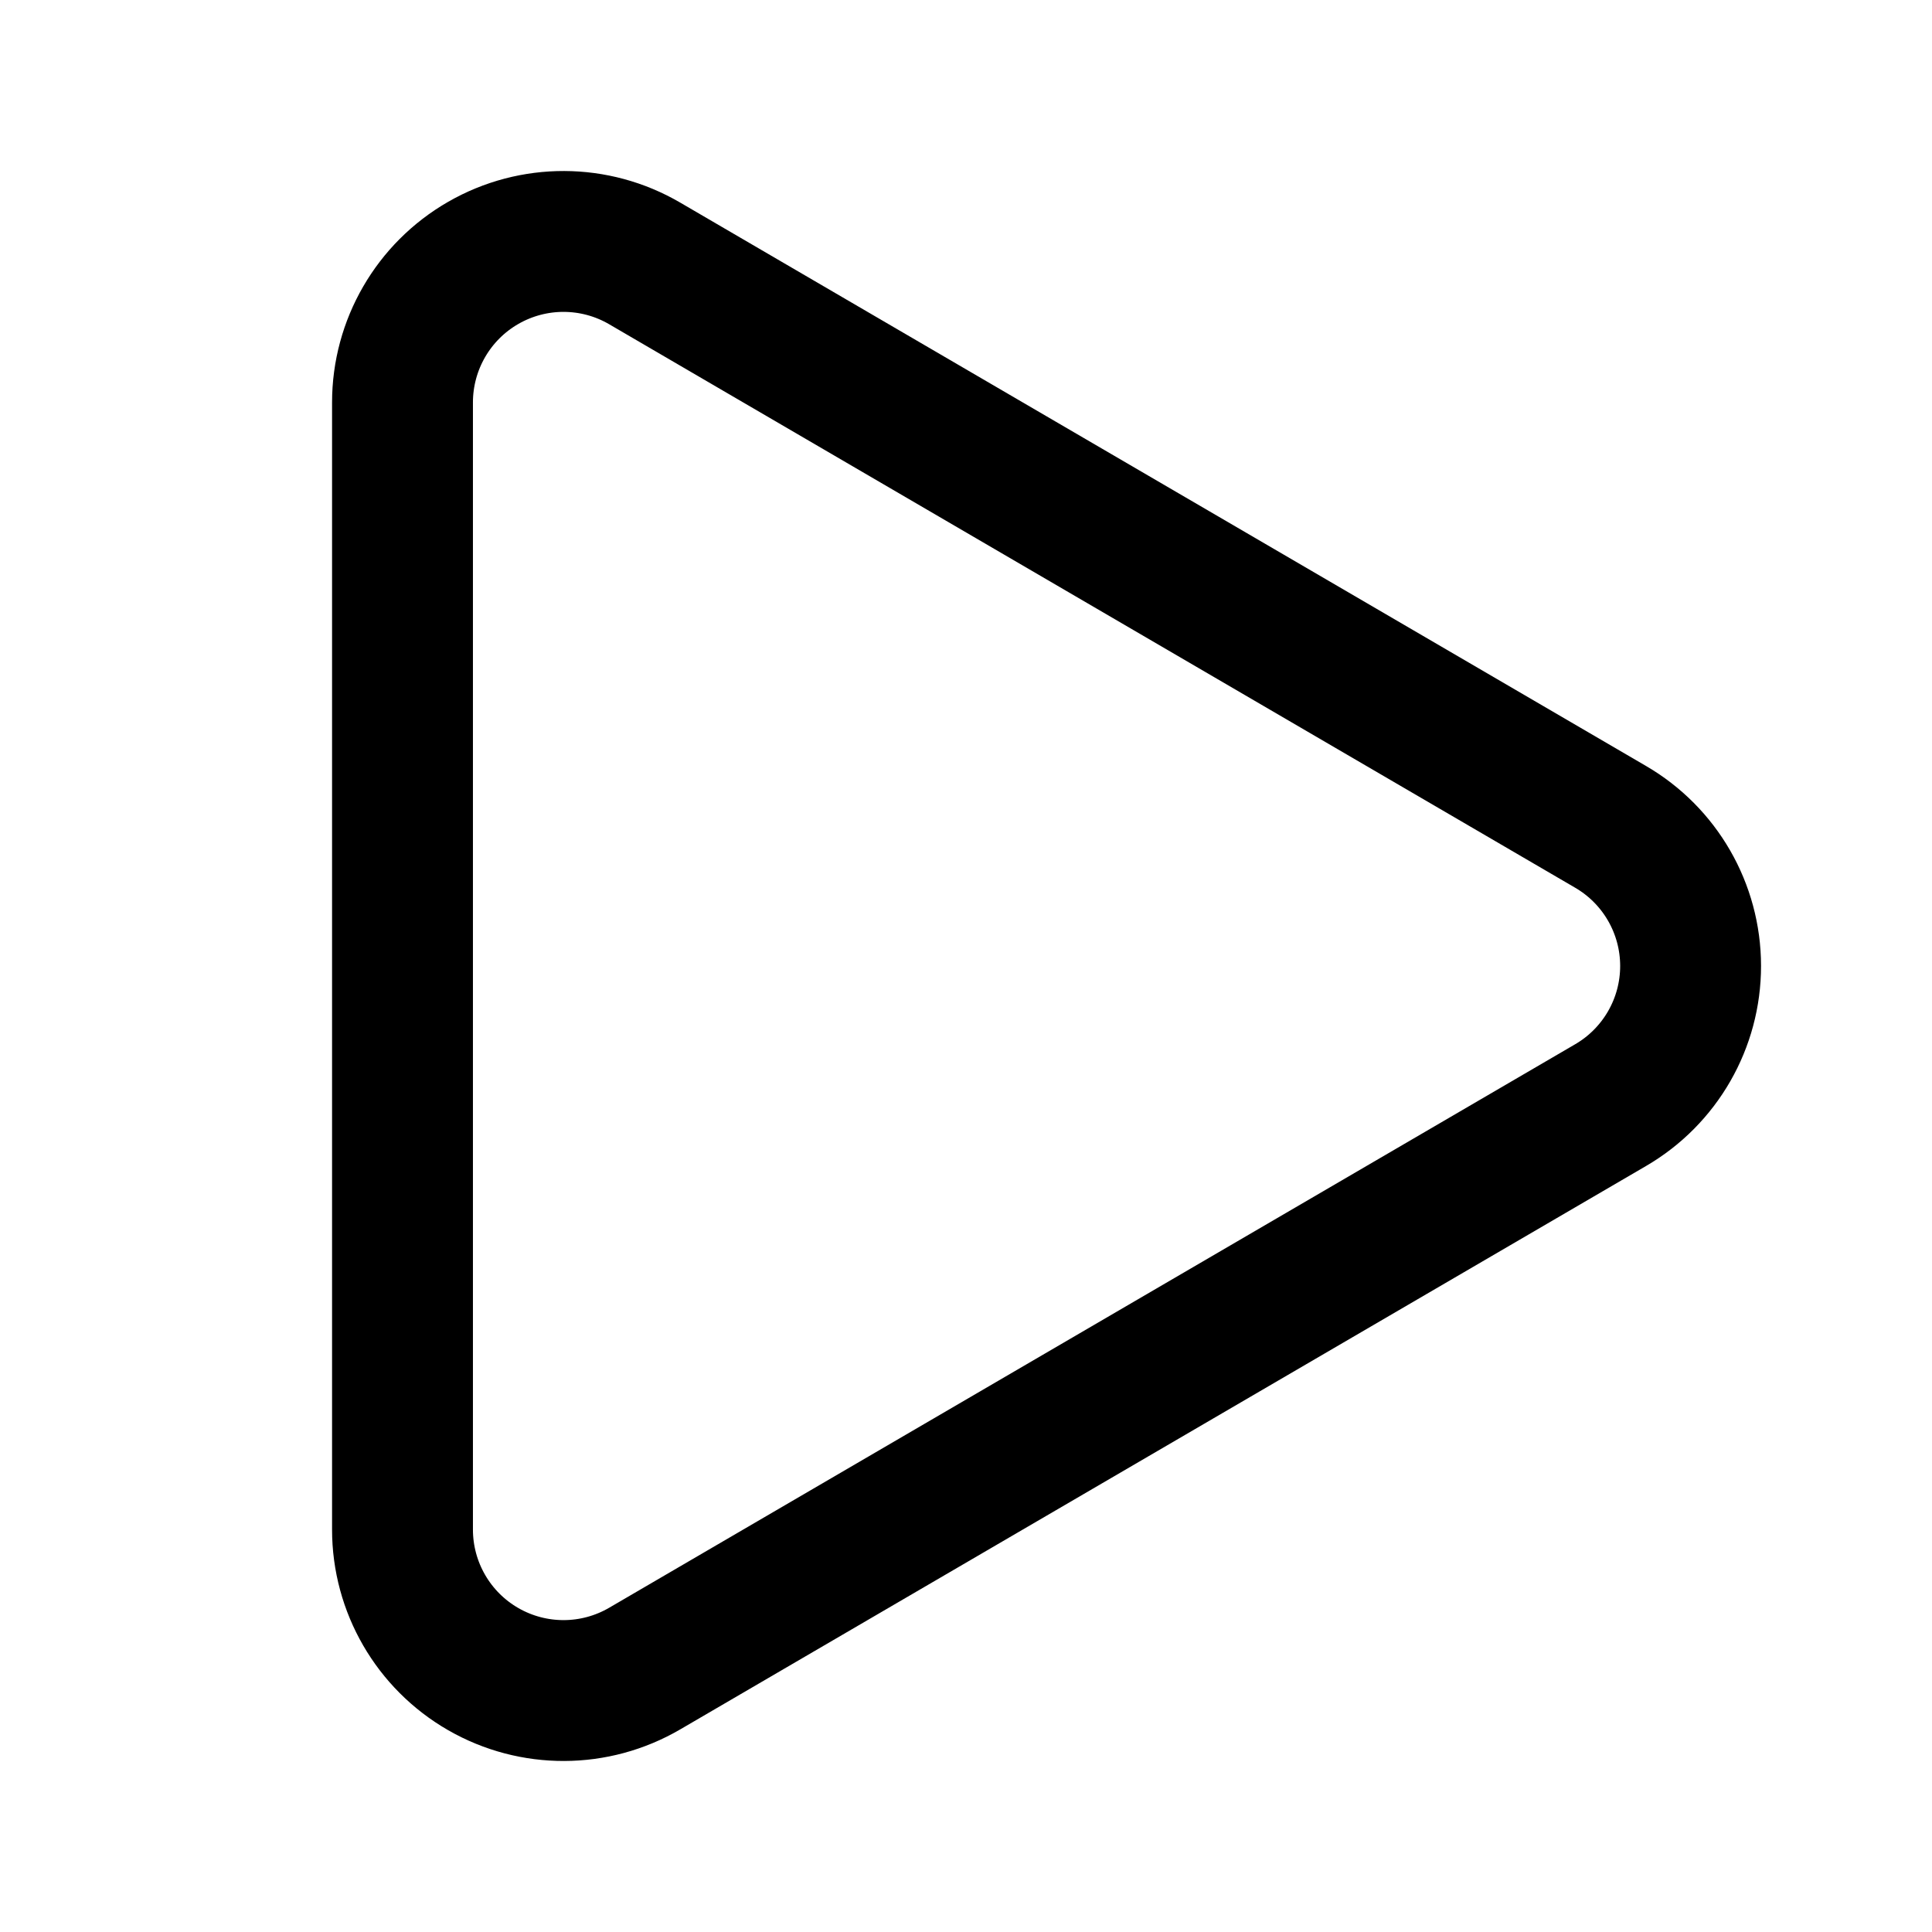
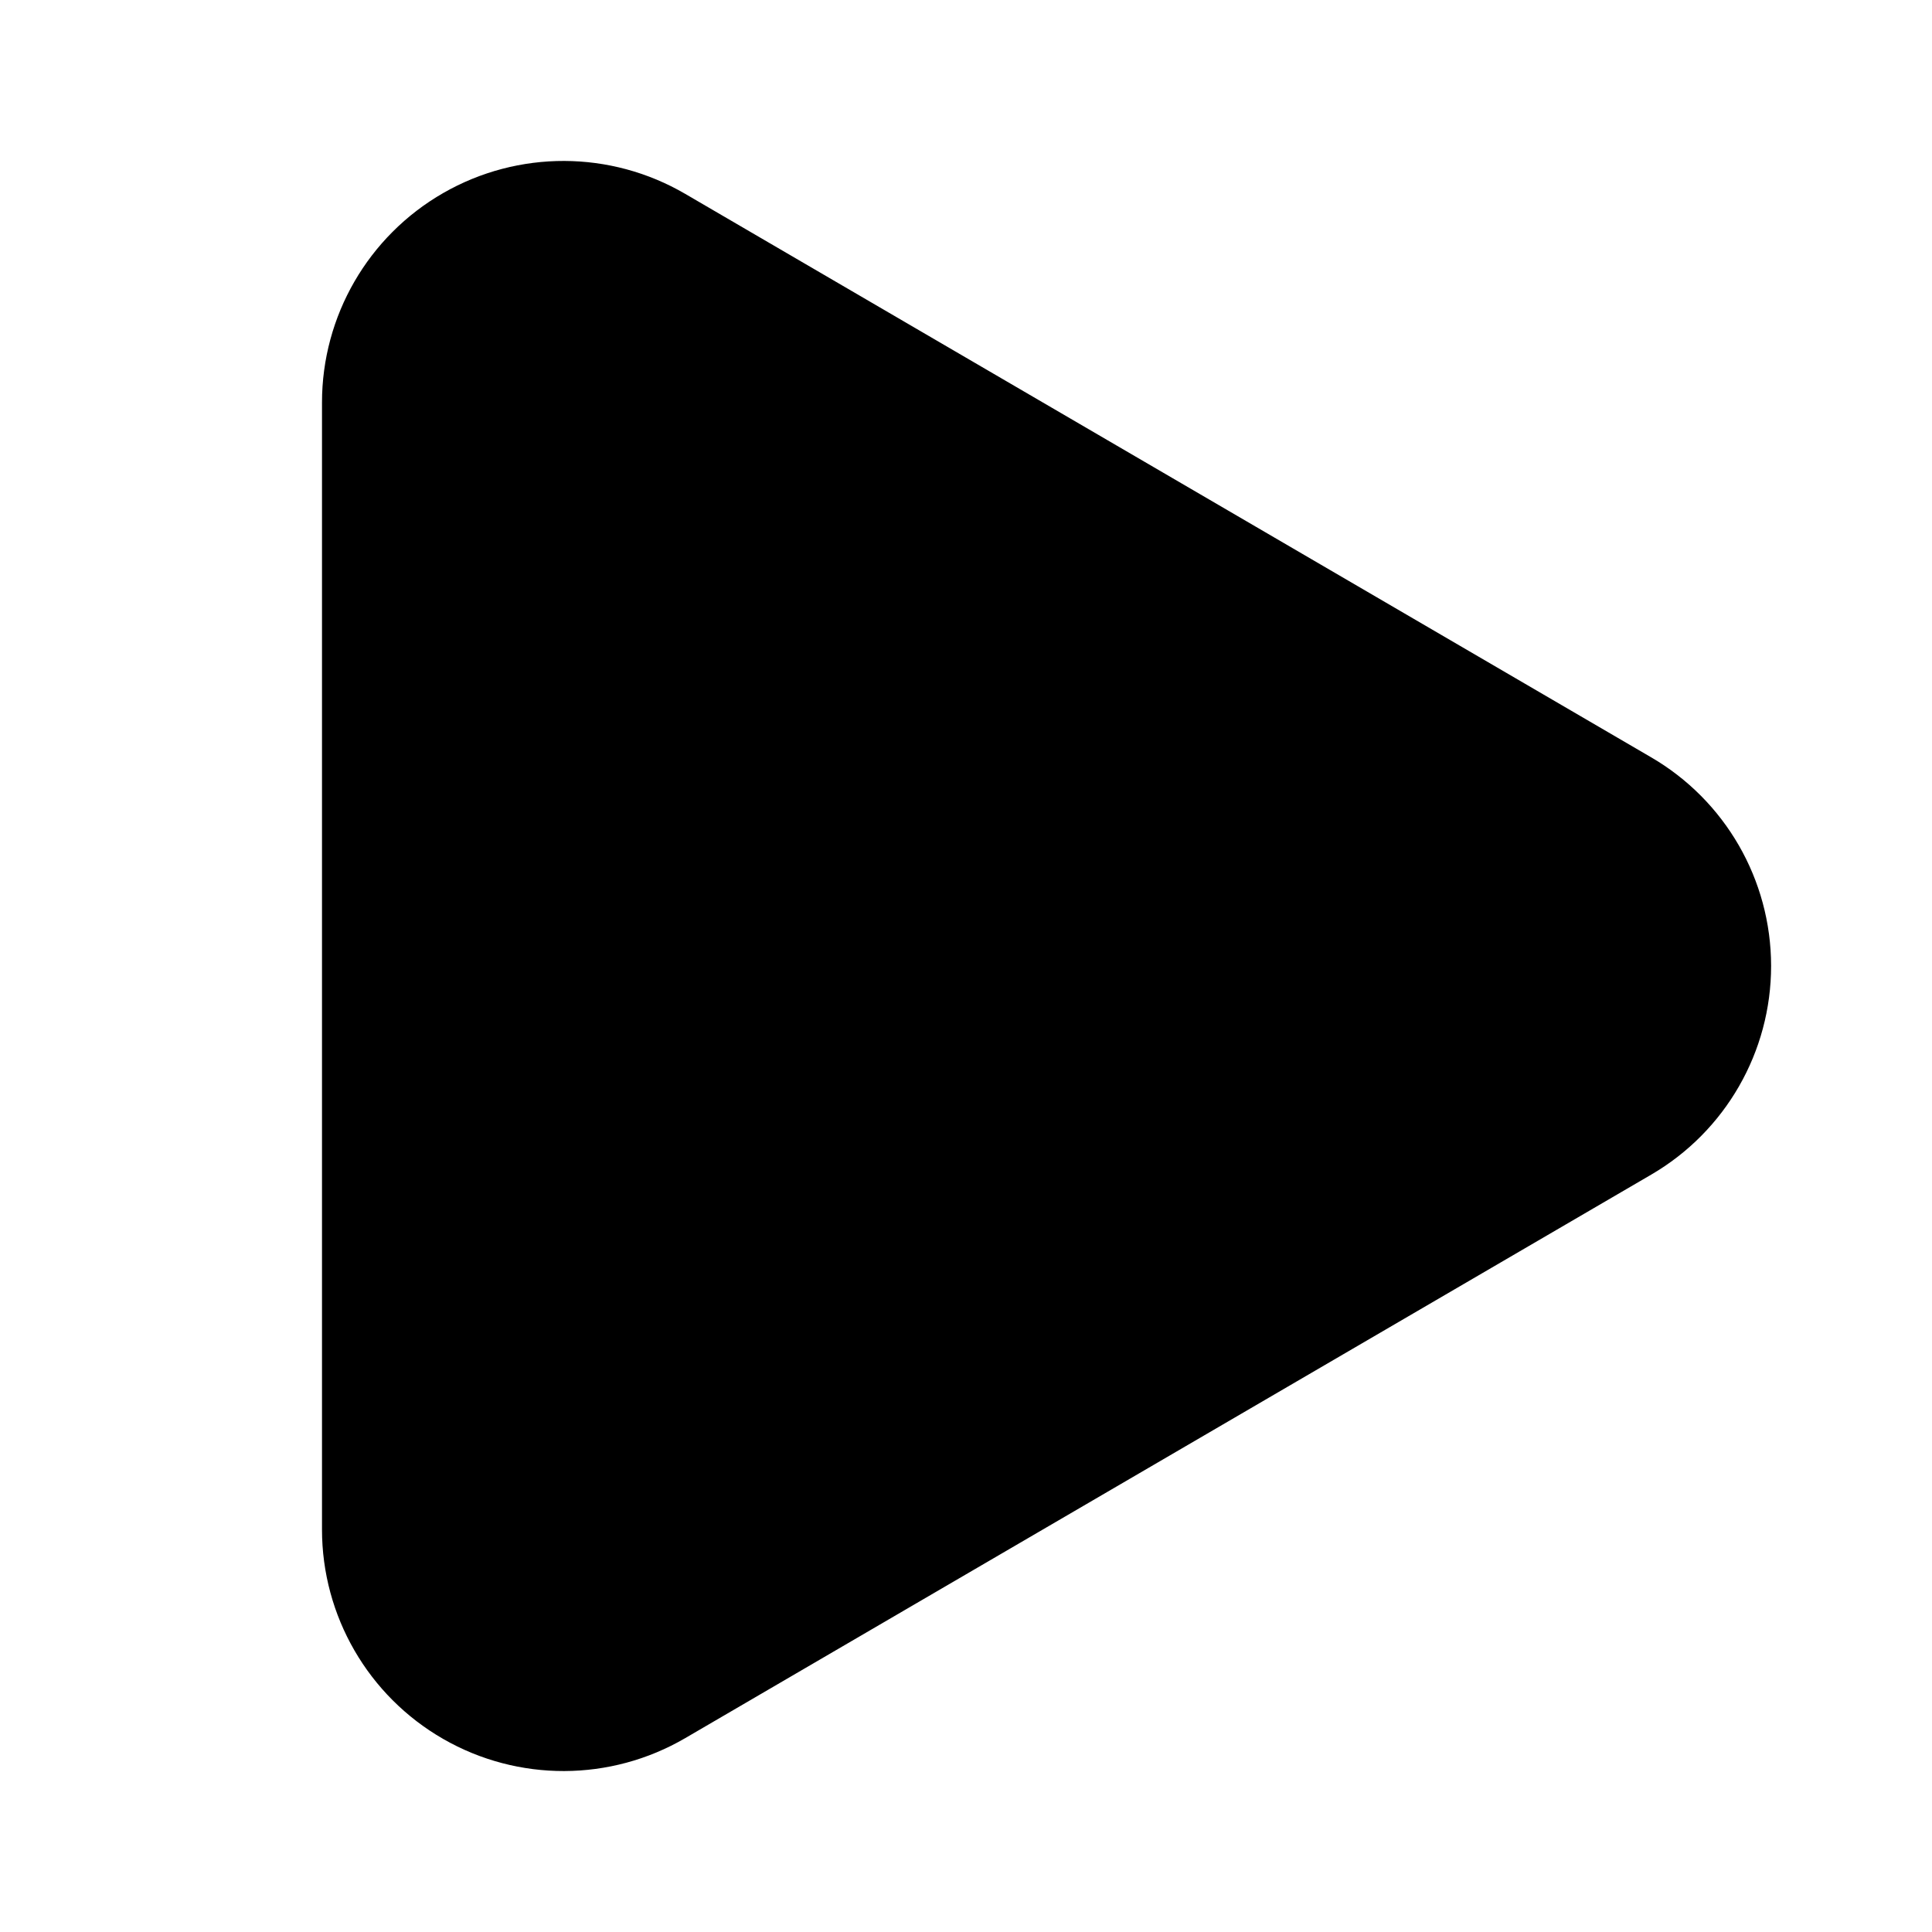
- <svg xmlns="http://www.w3.org/2000/svg" class="lucide lucide-play" width="24" height="24" viewBox="0 0 24 24" fill="none" stroke="currentColor" stroke-width="1.75" stroke-linecap="round" stroke-linejoin="round">
+ <svg xmlns="http://www.w3.org/2000/svg" class="lucide lucide-play" width="24" height="24" viewBox="0 0 24 24" fill="#000" stroke="#000" stroke-width="2" stroke-linecap="round" stroke-linejoin="round">
  <path d="M5 5a2 2 0 0 1 3.008-1.728l11.997 6.998a2 2 0 0 1 .003 3.458l-12 7A2 2 0 0 1 5 19z" />
</svg>
